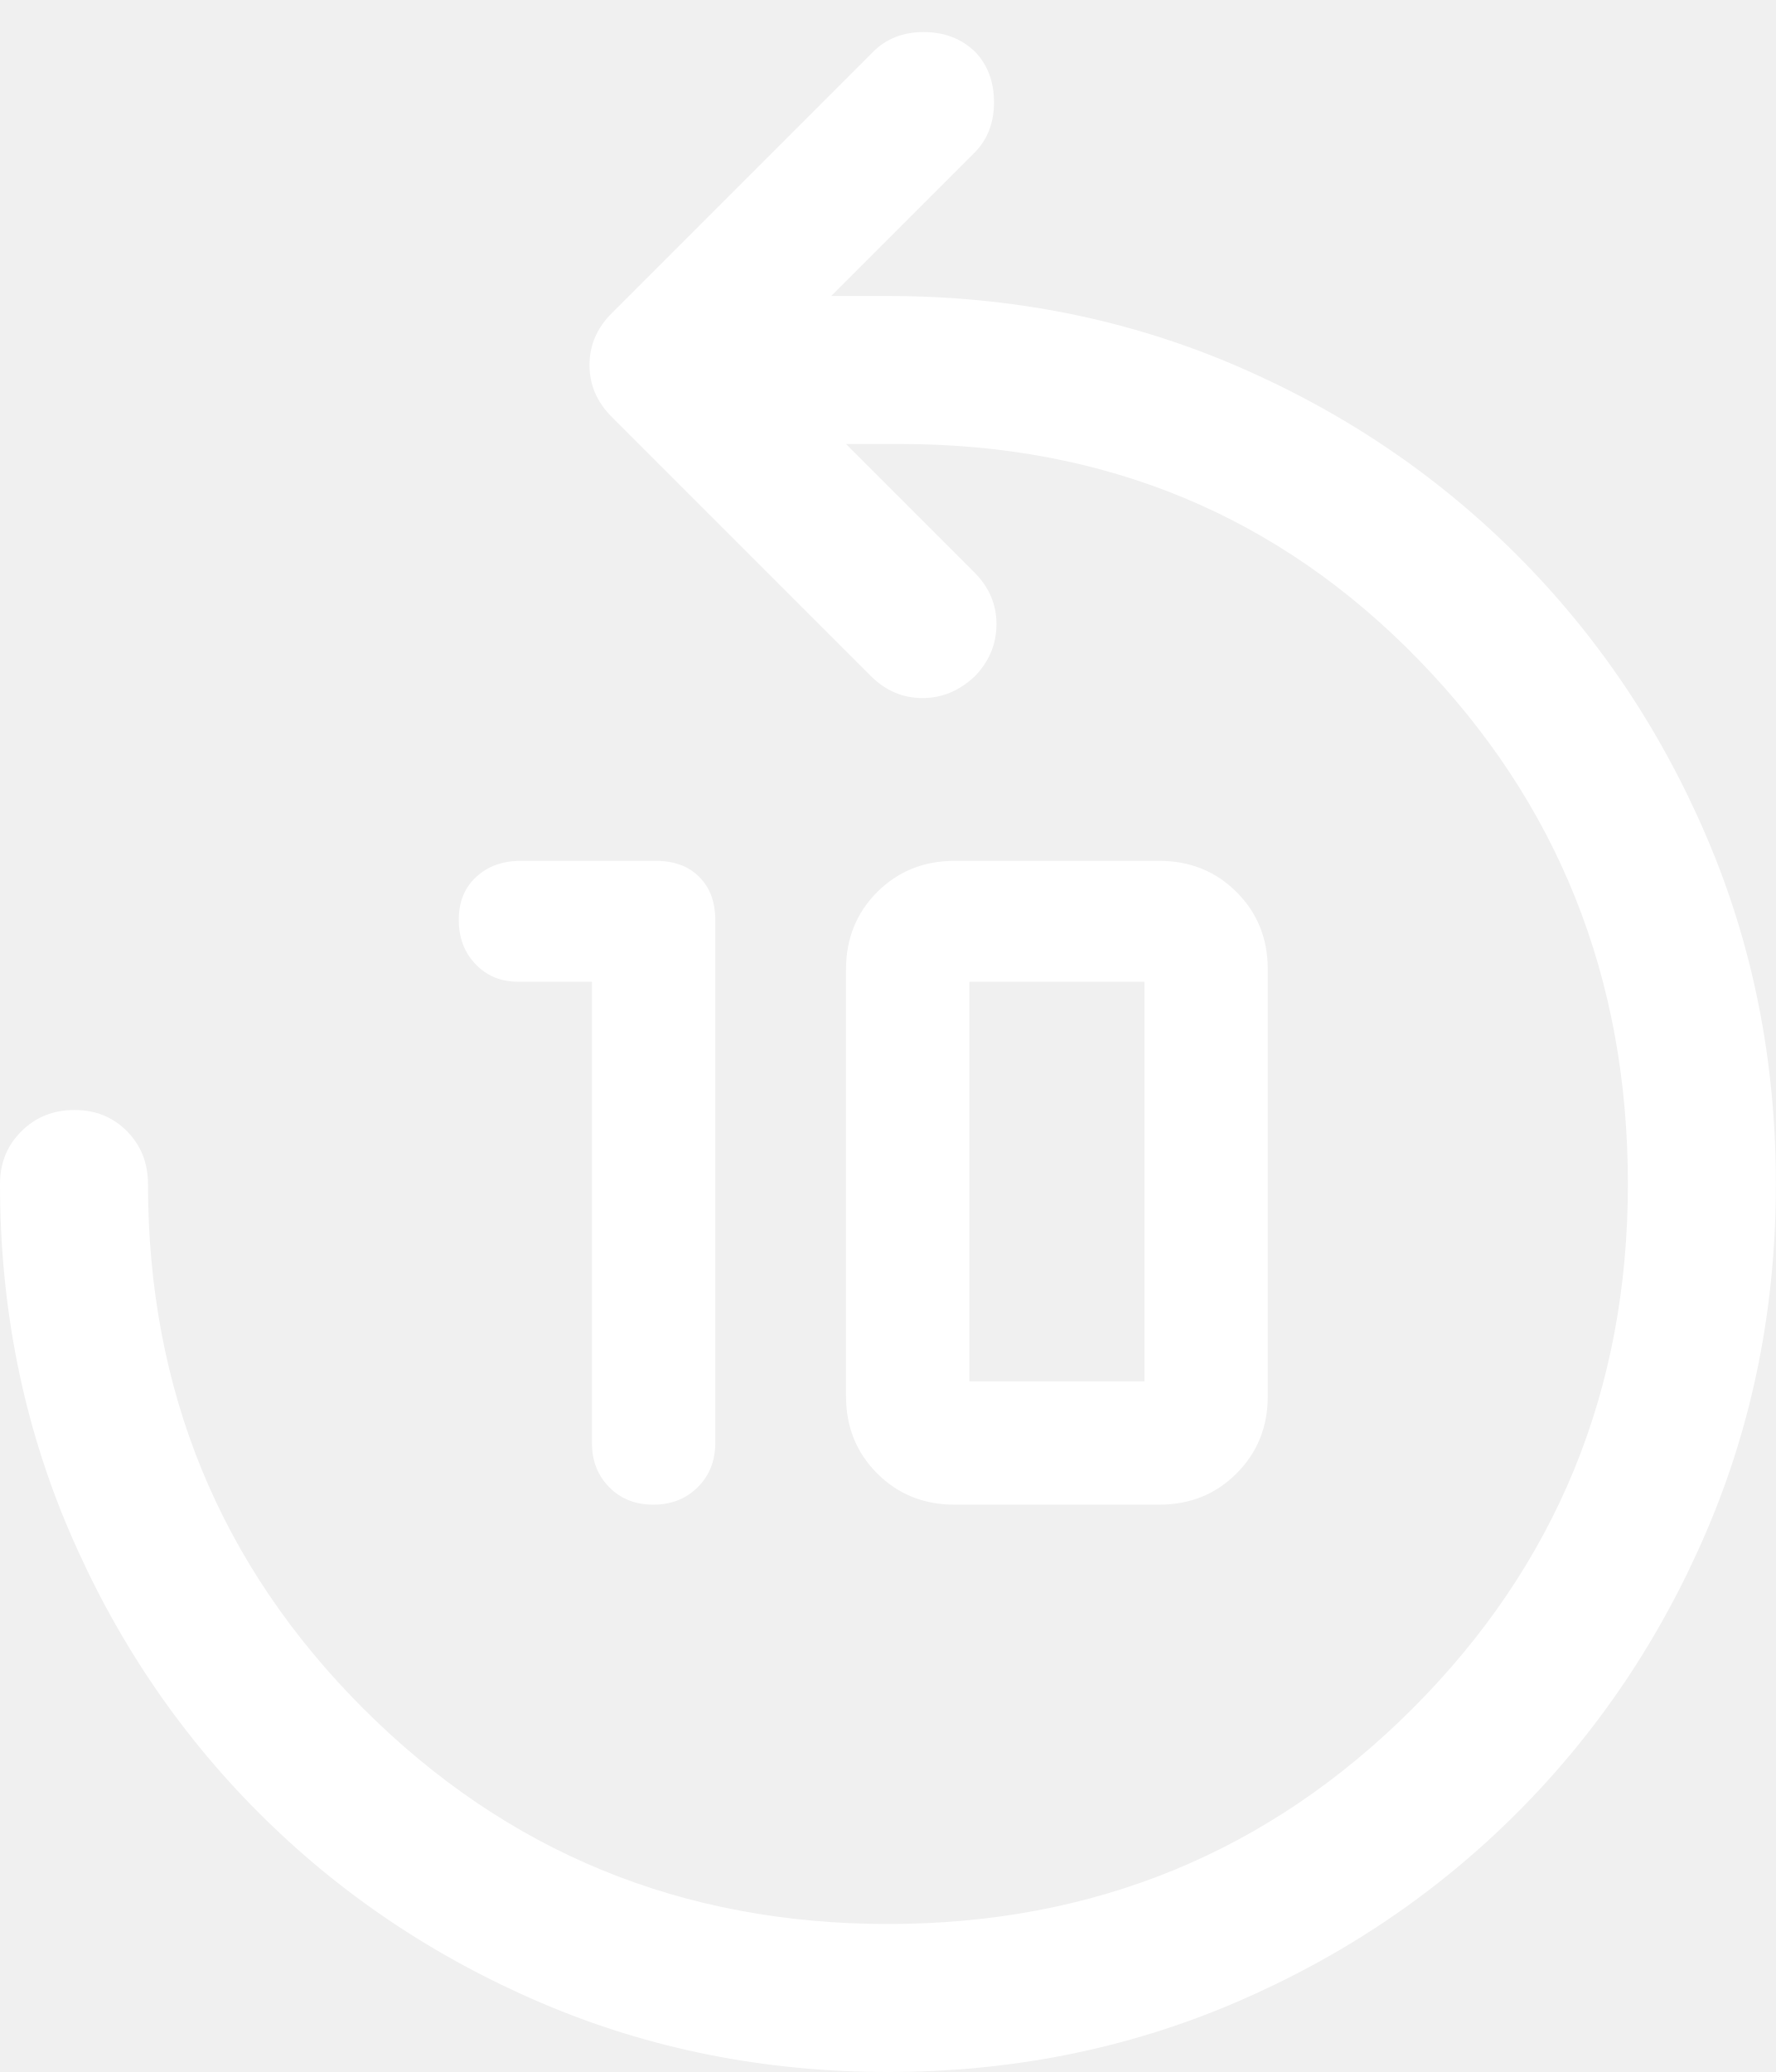
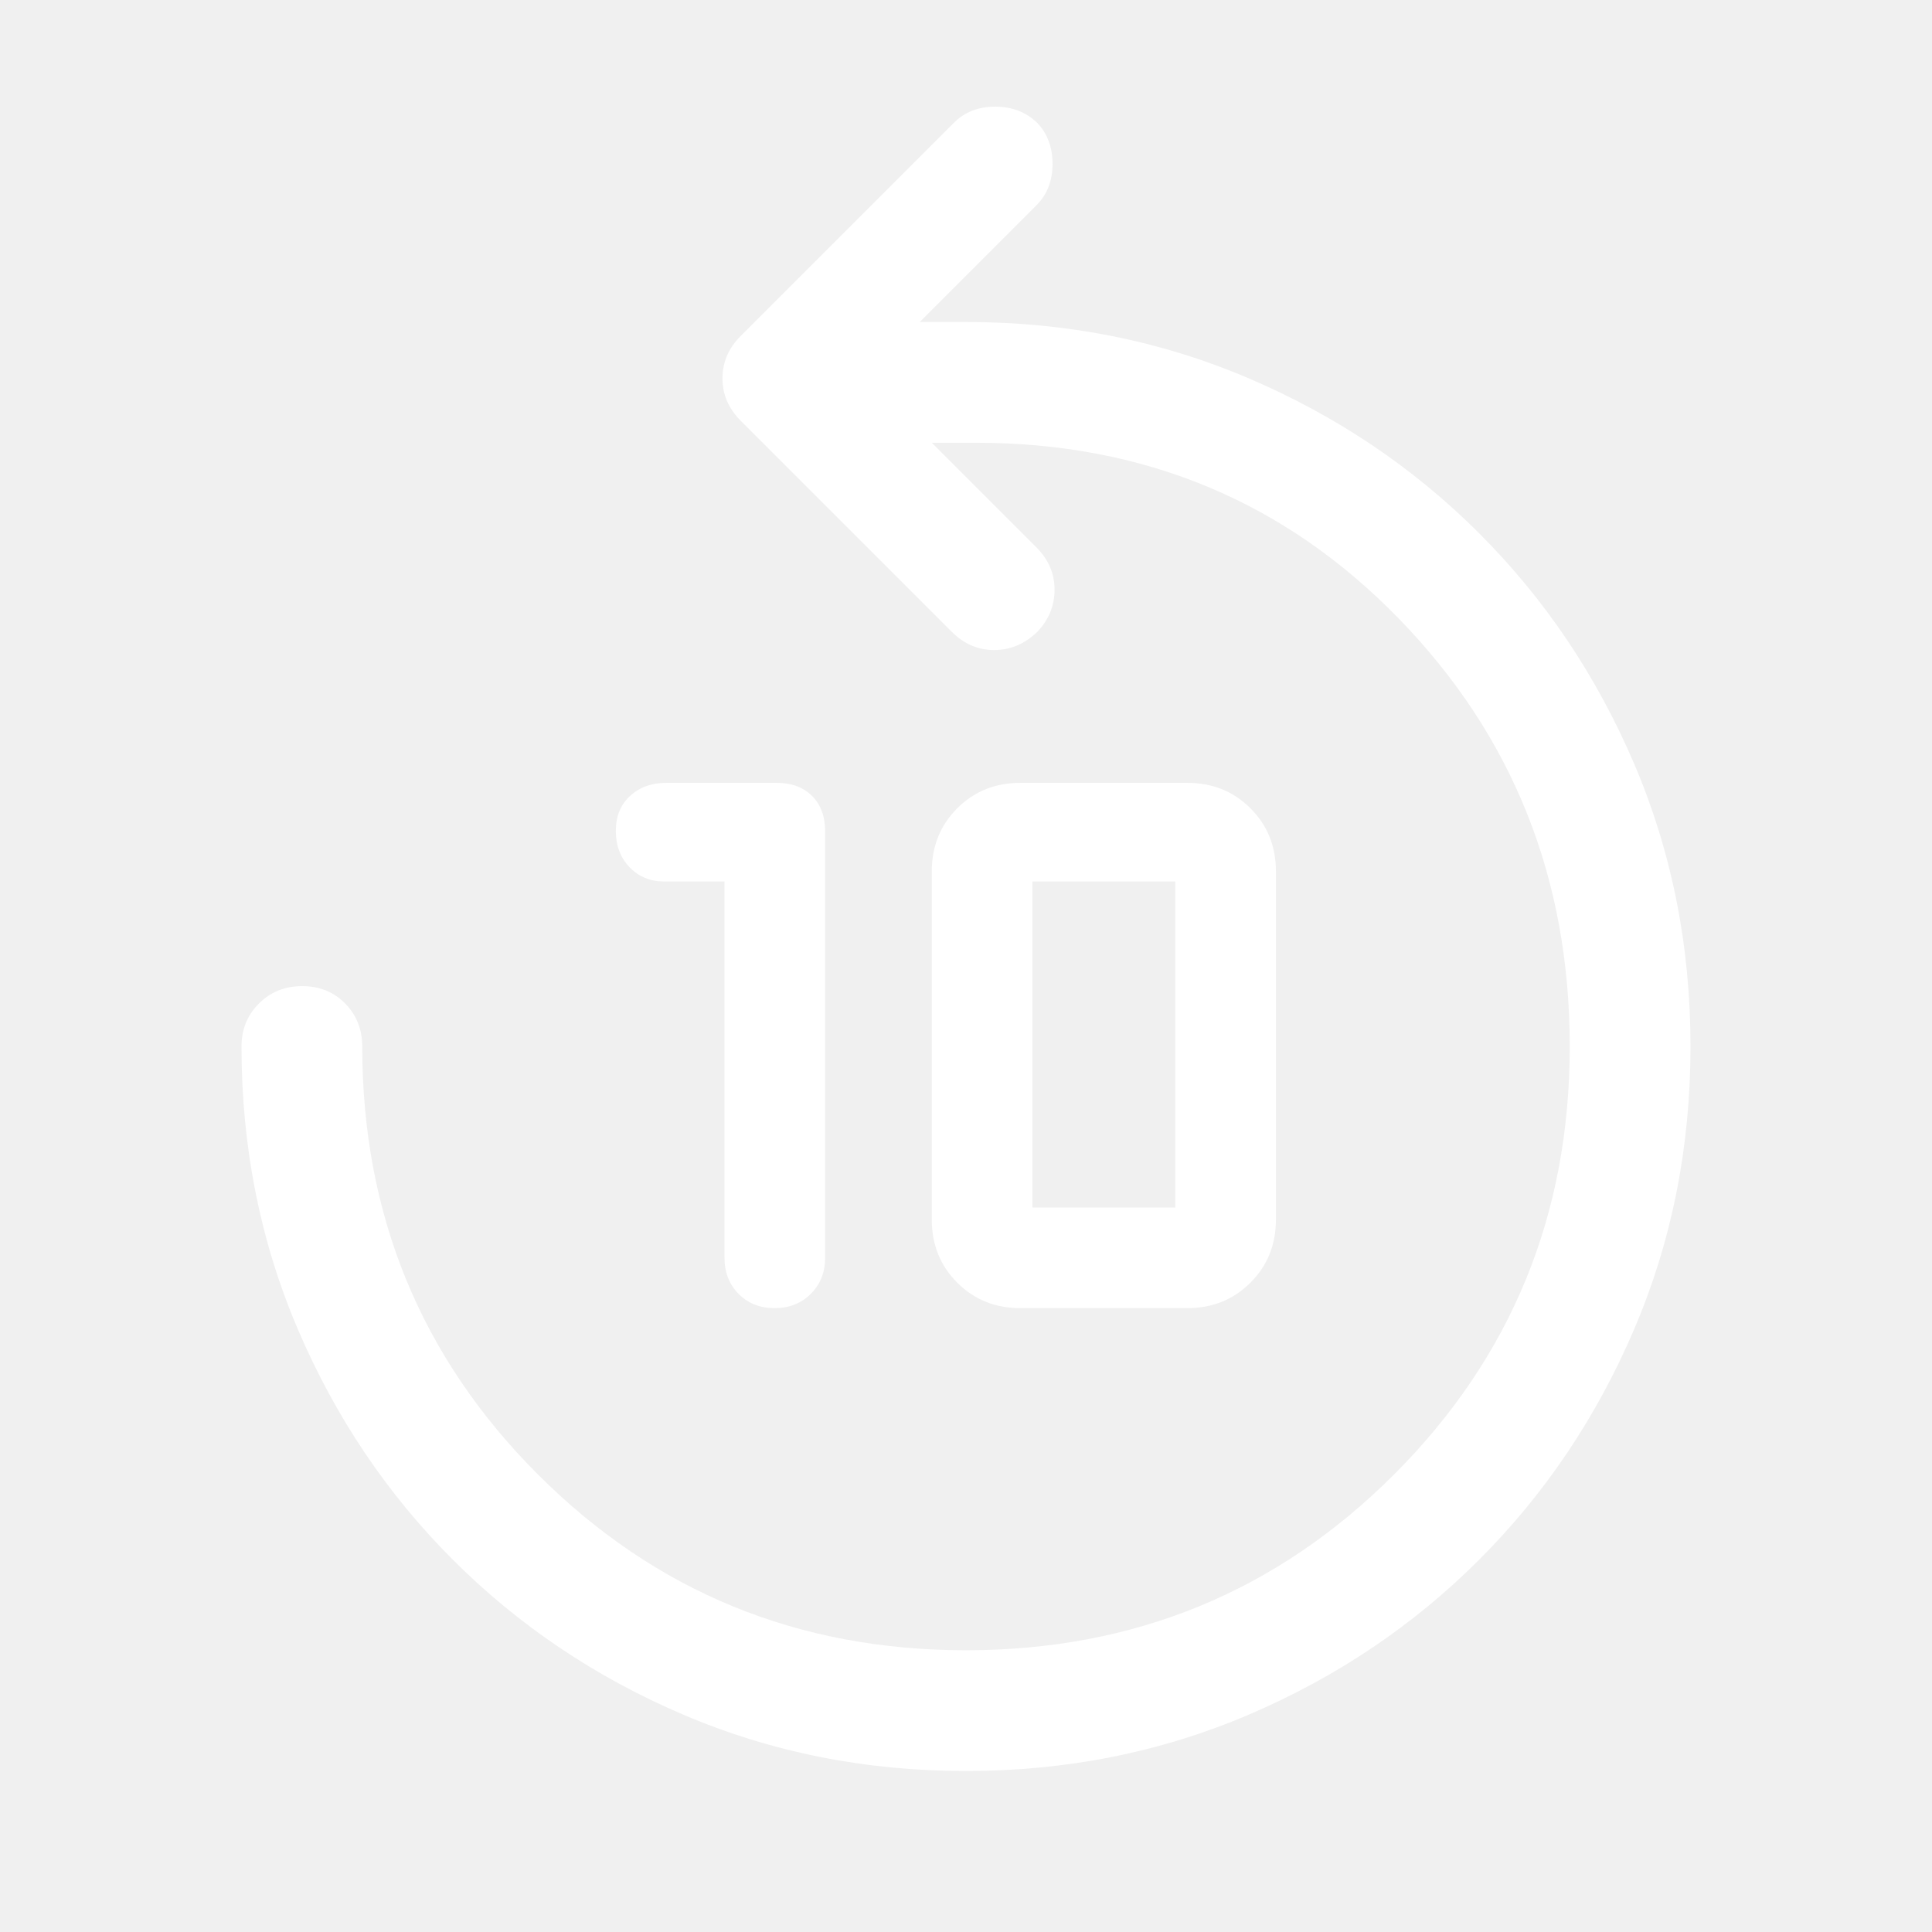
- <svg xmlns="http://www.w3.org/2000/svg" width="36" height="42" viewBox="0 0 36 42" fill="none">
-   <path d="M12 19.9H10.5C10.153 19.9 9.867 19.781 9.64 19.544C9.413 19.307 9.3 19.007 9.3 18.644C9.3 18.281 9.418 17.992 9.654 17.775C9.89 17.558 10.189 17.45 10.55 17.45H13.3C13.667 17.45 13.958 17.558 14.175 17.775C14.392 17.992 14.5 18.283 14.5 18.65V29.25C14.5 29.611 14.381 29.91 14.144 30.146C13.907 30.382 13.607 30.5 13.244 30.5C12.881 30.5 12.583 30.382 12.35 30.146C12.117 29.91 12 29.611 12 29.25V19.9ZM19.35 30.5C18.727 30.5 18.204 30.289 17.782 29.867C17.361 29.446 17.15 28.923 17.15 28.3V19.65C17.15 19.027 17.361 18.504 17.782 18.082C18.204 17.661 18.727 17.45 19.35 17.45H23.5C24.123 17.45 24.646 17.661 25.067 18.082C25.489 18.504 25.7 19.027 25.7 19.65V28.3C25.7 28.923 25.489 29.446 25.067 29.867C24.646 30.289 24.123 30.5 23.5 30.5H19.35ZM19.65 28H23.2V19.9H19.65V28ZM18 42C15.5 42 13.158 41.533 10.975 40.6C8.792 39.667 6.883 38.383 5.25 36.75C3.617 35.117 2.333 33.208 1.4 31.025C0.467 28.842 0 26.5 0 24C0 23.575 0.145 23.219 0.434 22.931C0.723 22.644 1.081 22.5 1.509 22.5C1.936 22.5 2.292 22.644 2.575 22.931C2.858 23.219 3 23.575 3 24C3 28.179 4.455 31.723 7.366 34.634C10.277 37.545 13.821 39 18 39C22.179 39 25.723 37.545 28.634 34.634C31.545 31.723 33 28.179 33 24C33 19.821 31.583 16.277 28.75 13.366C25.917 10.455 22.417 9 18.25 9H17.15L19.75 11.6C20.05 11.9 20.2 12.25 20.2 12.65C20.2 13.05 20.056 13.4 19.77 13.7C19.456 14 19.1 14.15 18.7 14.15C18.3 14.15 17.95 14 17.65 13.7L12.4 8.45C12.1 8.15 11.95 7.8 11.95 7.4C11.95 7 12.1 6.65 12.4 6.35L17.7 1.05C17.967 0.783 18.308 0.65 18.725 0.65C19.142 0.65 19.489 0.783 19.767 1.05C20.023 1.317 20.15 1.658 20.15 2.075C20.15 2.492 20.017 2.833 19.75 3.1L16.85 6H18C20.5 6 22.842 6.467 25.025 7.4C27.208 8.333 29.117 9.617 30.75 11.25C32.383 12.883 33.667 14.792 34.6 16.975C35.533 19.158 36 21.5 36 24C36 26.5 35.533 28.842 34.6 31.025C33.667 33.208 32.383 35.117 30.75 36.75C29.117 38.383 27.208 39.667 25.025 40.6C22.842 41.533 20.5 42 18 42Z" fill="white" />
+ <svg xmlns="http://www.w3.org/2000/svg" width="48" height="48" viewBox="0 0 48 48" fill="none">
+   <mask id="mask0_65_96" style="mask-type:alpha" maskUnits="userSpaceOnUse" x="0" y="0" width="48" height="48">
+     <rect width="48" height="48" fill="#D9D9D9" />
+   </mask>
+   <g mask="url(#mask0_65_96)">
+     <path d="M18 21.9H16.5C16.153 21.9 15.867 21.781 15.64 21.544C15.413 21.307 15.3 21.007 15.3 20.644C15.3 20.281 15.418 19.992 15.654 19.775C15.89 19.558 16.189 19.45 16.55 19.45H19.3C19.667 19.45 19.958 19.558 20.175 19.775C20.392 19.992 20.5 20.283 20.5 20.65V31.25C20.5 31.611 20.381 31.91 20.144 32.146C19.907 32.382 19.607 32.5 19.244 32.5C18.881 32.5 18.583 32.382 18.35 32.146C18.117 31.91 18 31.611 18 31.25V21.9ZM25.35 32.5C24.727 32.5 24.204 32.289 23.782 31.867C23.361 31.446 23.15 30.923 23.15 30.3V21.65C23.15 21.027 23.361 20.504 23.782 20.082C24.204 19.661 24.727 19.45 25.35 19.45H29.5C30.123 19.45 30.646 19.661 31.067 20.082C31.489 20.504 31.7 21.027 31.7 21.65V30.3C31.7 30.923 31.489 31.446 31.067 31.867C30.646 32.289 30.123 32.5 29.5 32.5H25.35ZM25.65 30H29.2V21.9H25.65V30ZM24 44C21.5 44 19.158 43.533 16.975 42.6C14.792 41.667 12.883 40.383 11.25 38.75C9.617 37.117 8.333 35.208 7.4 33.025C6.467 30.842 6 28.5 6 26C6 25.575 6.145 25.219 6.434 24.931C6.723 24.644 7.081 24.5 7.509 24.5C7.936 24.5 8.292 24.644 8.575 24.931C8.858 25.219 9 25.575 9 26C9 30.179 10.455 33.723 13.366 36.634C16.277 39.545 19.821 41 24 41C28.179 41 31.723 39.545 34.634 36.634C37.545 33.723 39 30.179 39 26C39 21.821 37.583 18.277 34.75 15.366C31.917 12.455 28.417 11 24.25 11H23.15L25.75 13.6C26.05 13.9 26.2 14.25 26.2 14.65C26.2 15.05 26.056 15.4 25.77 15.7C25.456 16 25.1 16.15 24.7 16.15C24.3 16.15 23.95 16 23.65 15.7L18.4 10.45C18.1 10.15 17.95 9.8 17.95 9.4C17.95 9 18.1 8.65 18.4 8.35L23.7 3.05C23.967 2.783 24.308 2.65 24.725 2.65C25.142 2.65 25.489 2.783 25.767 3.05C26.023 3.317 26.15 3.658 26.15 4.075C26.15 4.492 26.017 4.833 25.75 5.1L22.85 8H24C26.5 8 28.842 8.467 31.025 9.4C33.208 10.333 35.117 11.617 36.75 13.25C38.383 14.883 39.667 16.792 40.6 18.975C41.533 21.158 42 23.5 42 26C42 28.5 41.533 30.842 40.6 33.025C39.667 35.208 38.383 37.117 36.75 38.75C35.117 40.383 33.208 41.667 31.025 42.6C28.842 43.533 26.5 44 24 44Z" fill="white" />
+   </g>
</svg>
